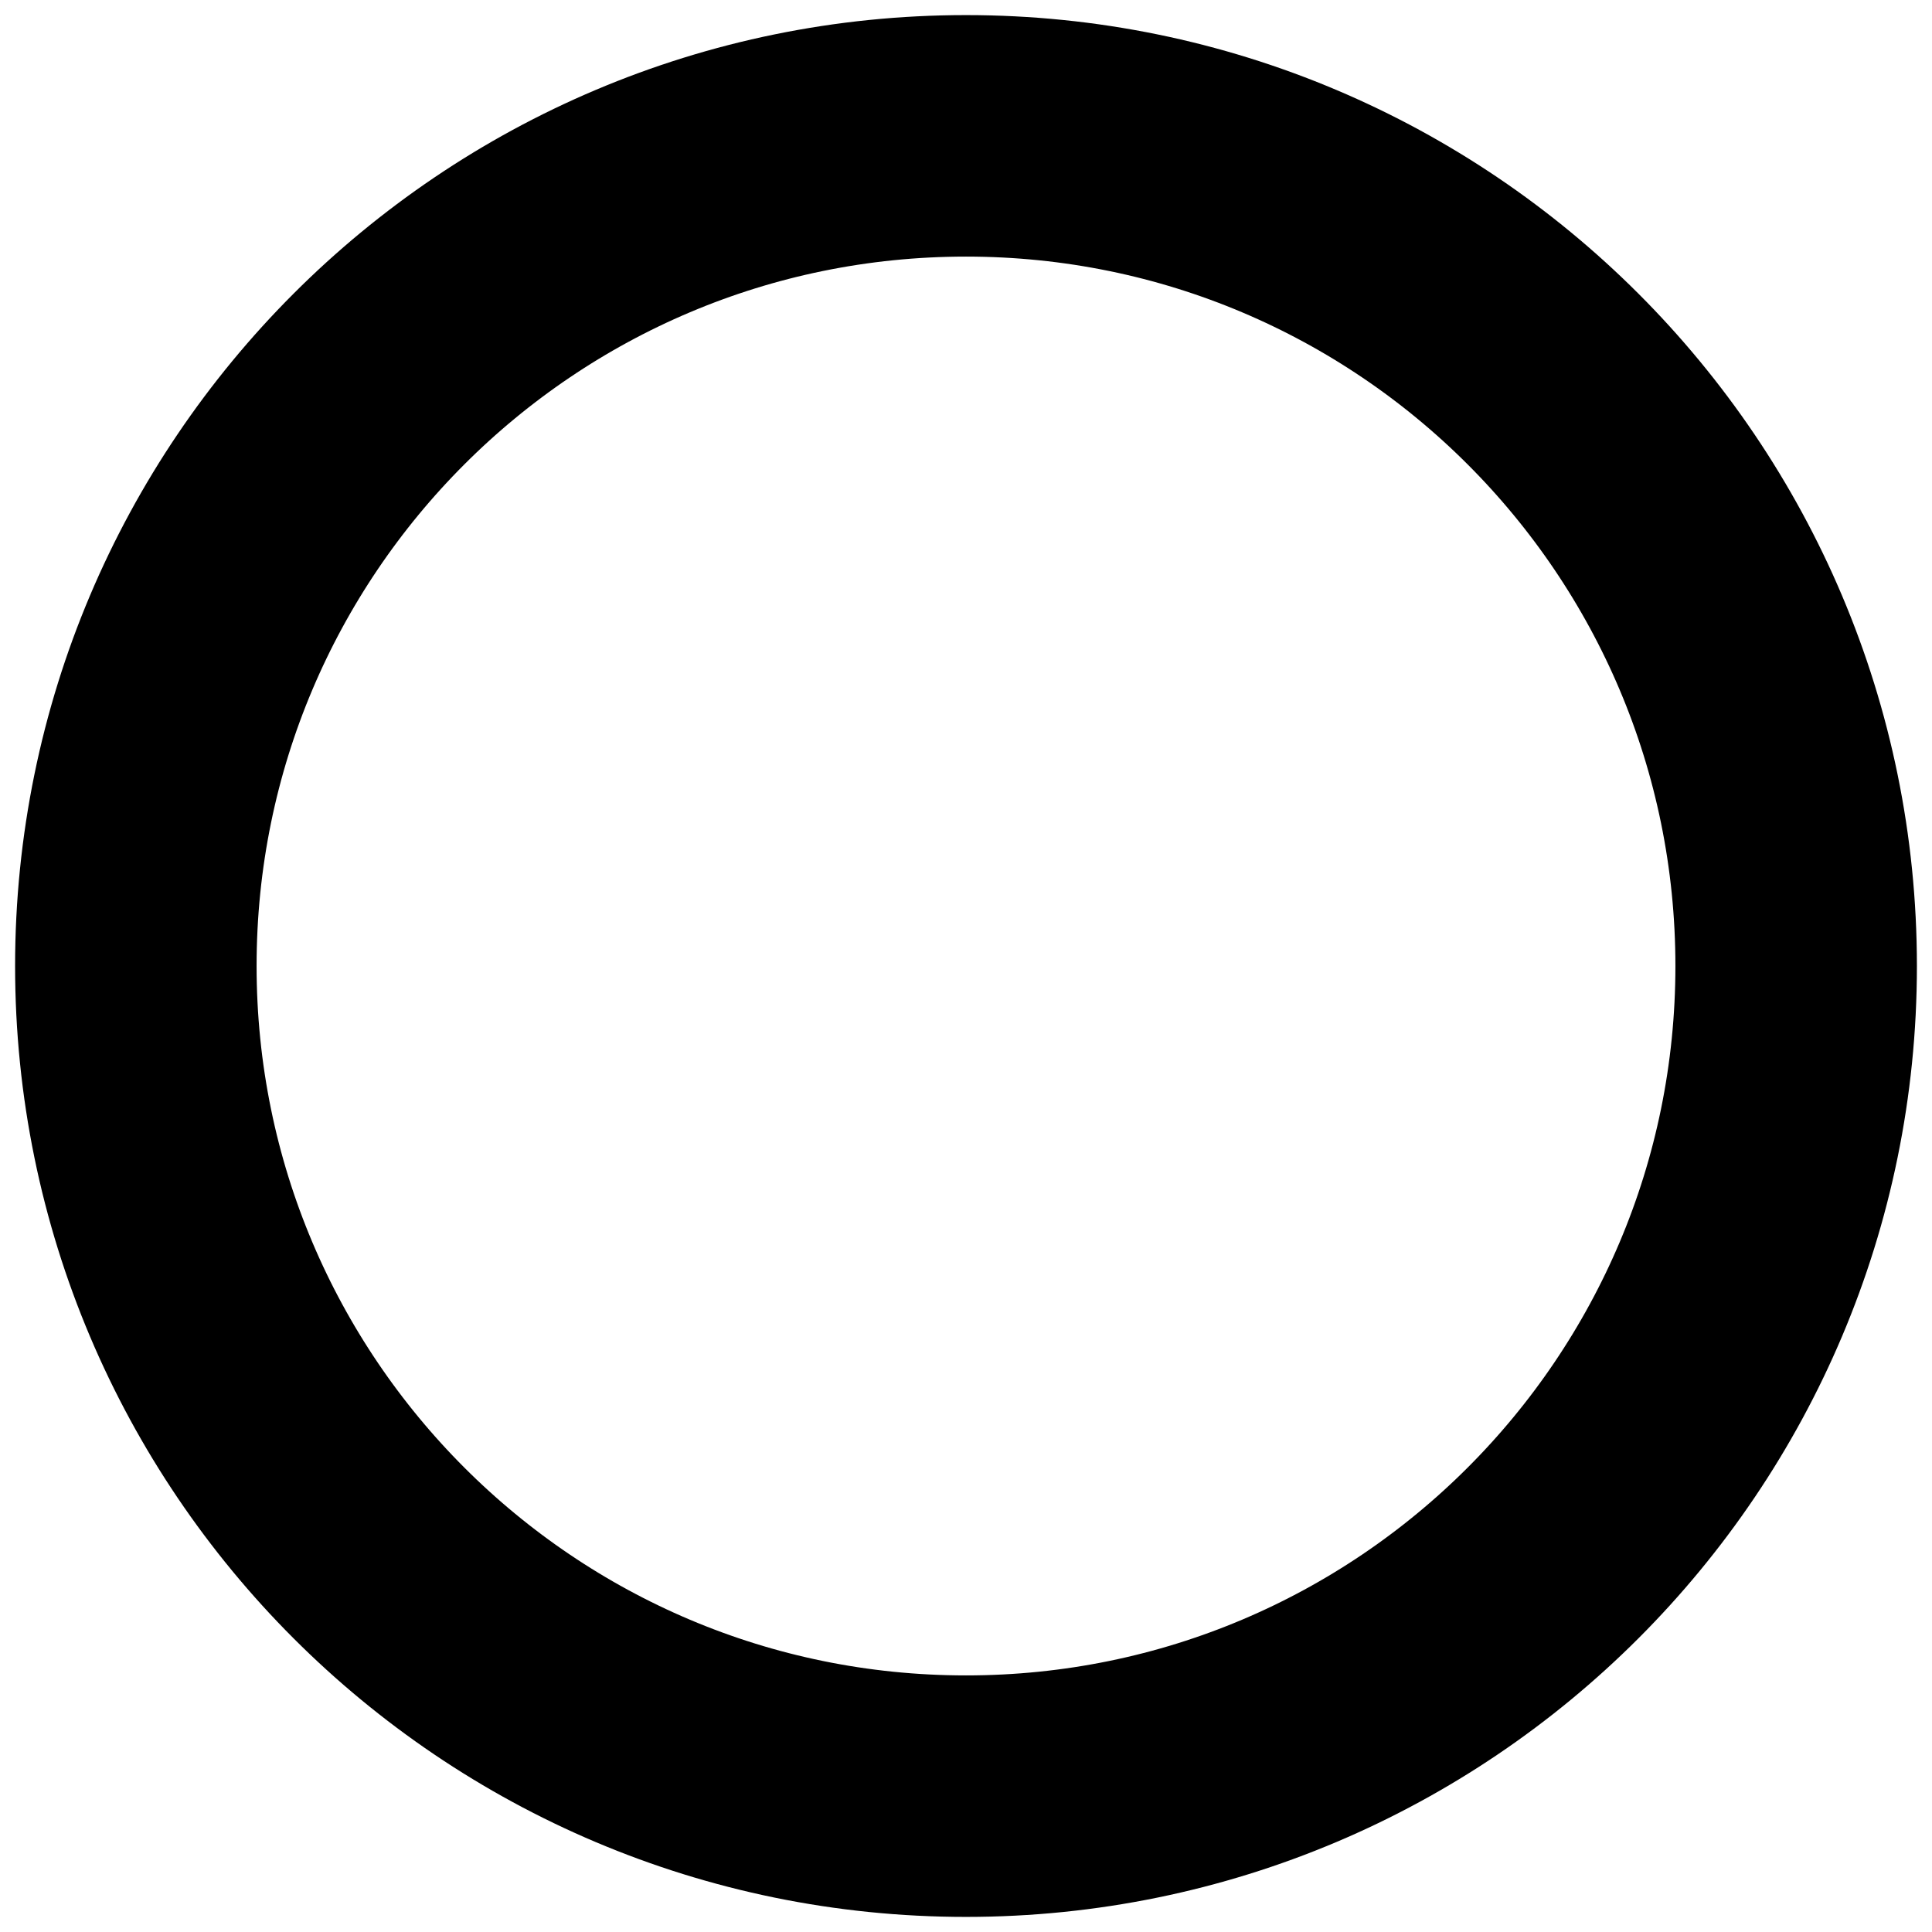
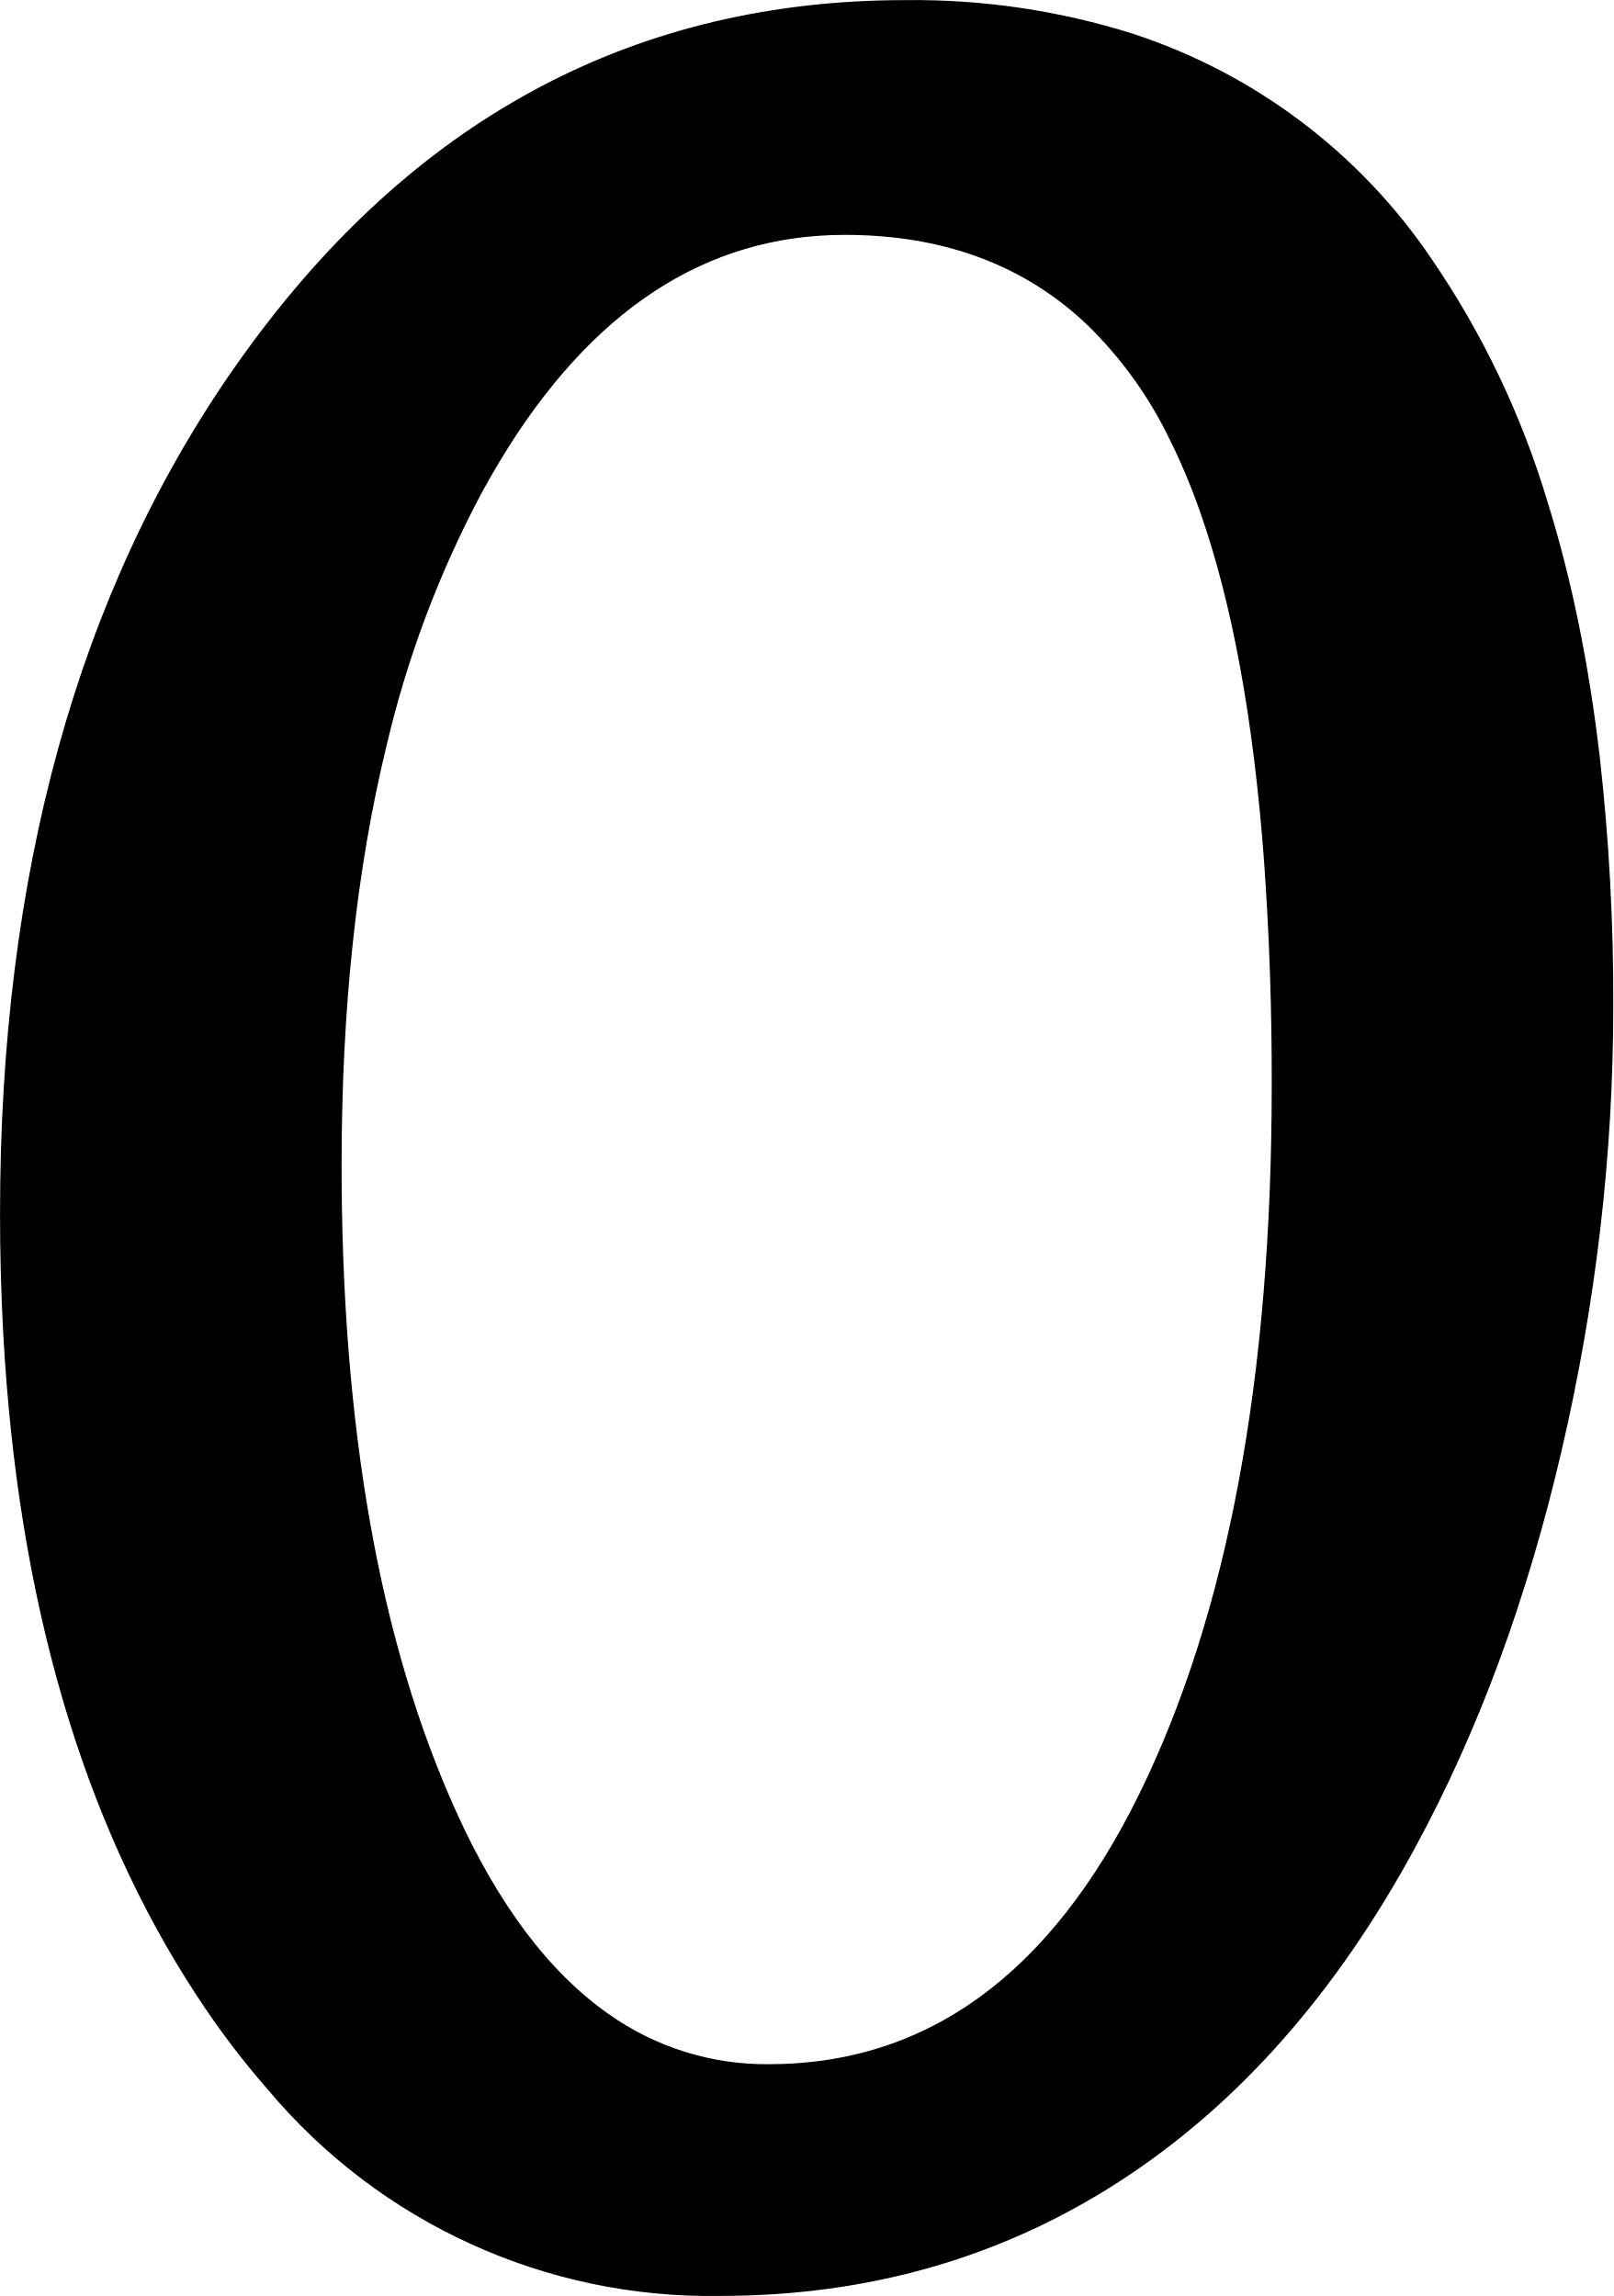
- <svg xmlns="http://www.w3.org/2000/svg" id="o-icon" viewBox="0 0 128 128" width="128" height="128" version="1.1">
-   <circle cx="64" cy="64" r="55" fill="none" stroke="#000000" stroke-width="16" />
+ <svg xmlns="http://www.w3.org/2000/svg" id="o-icon" width="135.429" height="192.783" viewBox="0 0 135.429 192.783" version="1.1">
+   <path d="M 95.059 2.819 A 61.153 61.153 0 0 0 76.035 0.009 Q 42.499 0.009 21.251 28.681 A 96.095 96.095 0 0 0 19.561 31.035 Q 0.003 59.161 0.003 101.897 A 184.39 184.39 0 0 0 0.274 111.998 Q 2.116 145.571 16.515 167.561 A 70.007 70.007 0 0 0 22.513 175.484 A 48.448 48.448 0 0 0 60.419 192.777 Q 79.107 192.777 93.955 183.177 Q 108.803 173.577 118.787 155.145 Q 126.723 140.553 131.075 121.865 Q 135.427 103.177 135.427 84.489 A 181.462 181.462 0 0 0 134.296 63.585 Q 132.93 51.832 129.915 42.157 A 73.327 73.327 0 0 0 120.195 21.769 A 48.428 48.428 0 0 0 95.059 2.819 Z M 64.515 173.321 Q 84.483 173.321 95.619 150.665 Q 106.755 128.009 106.755 91.145 A 255.667 255.667 0 0 0 106.114 72.338 Q 104.793 54.501 100.75 43.003 A 53.074 53.074 0 0 0 98.179 36.873 A 34.137 34.137 0 0 0 91.276 27.284 Q 84.226 20.577 73.67 19.818 A 38.367 38.367 0 0 0 70.915 19.721 Q 53.405 19.721 41.962 38.713 A 69.604 69.604 0 0 0 40.451 41.353 A 87.693 87.693 0 0 0 32.453 62.59 Q 28.675 78.081 28.675 97.801 Q 28.675 130.825 38.275 152.073 Q 43.6 163.859 51.091 169.107 A 22.856 22.856 0 0 0 64.515 173.321 Z" fill="#000000" fill-rule="evenodd" />
</svg>
